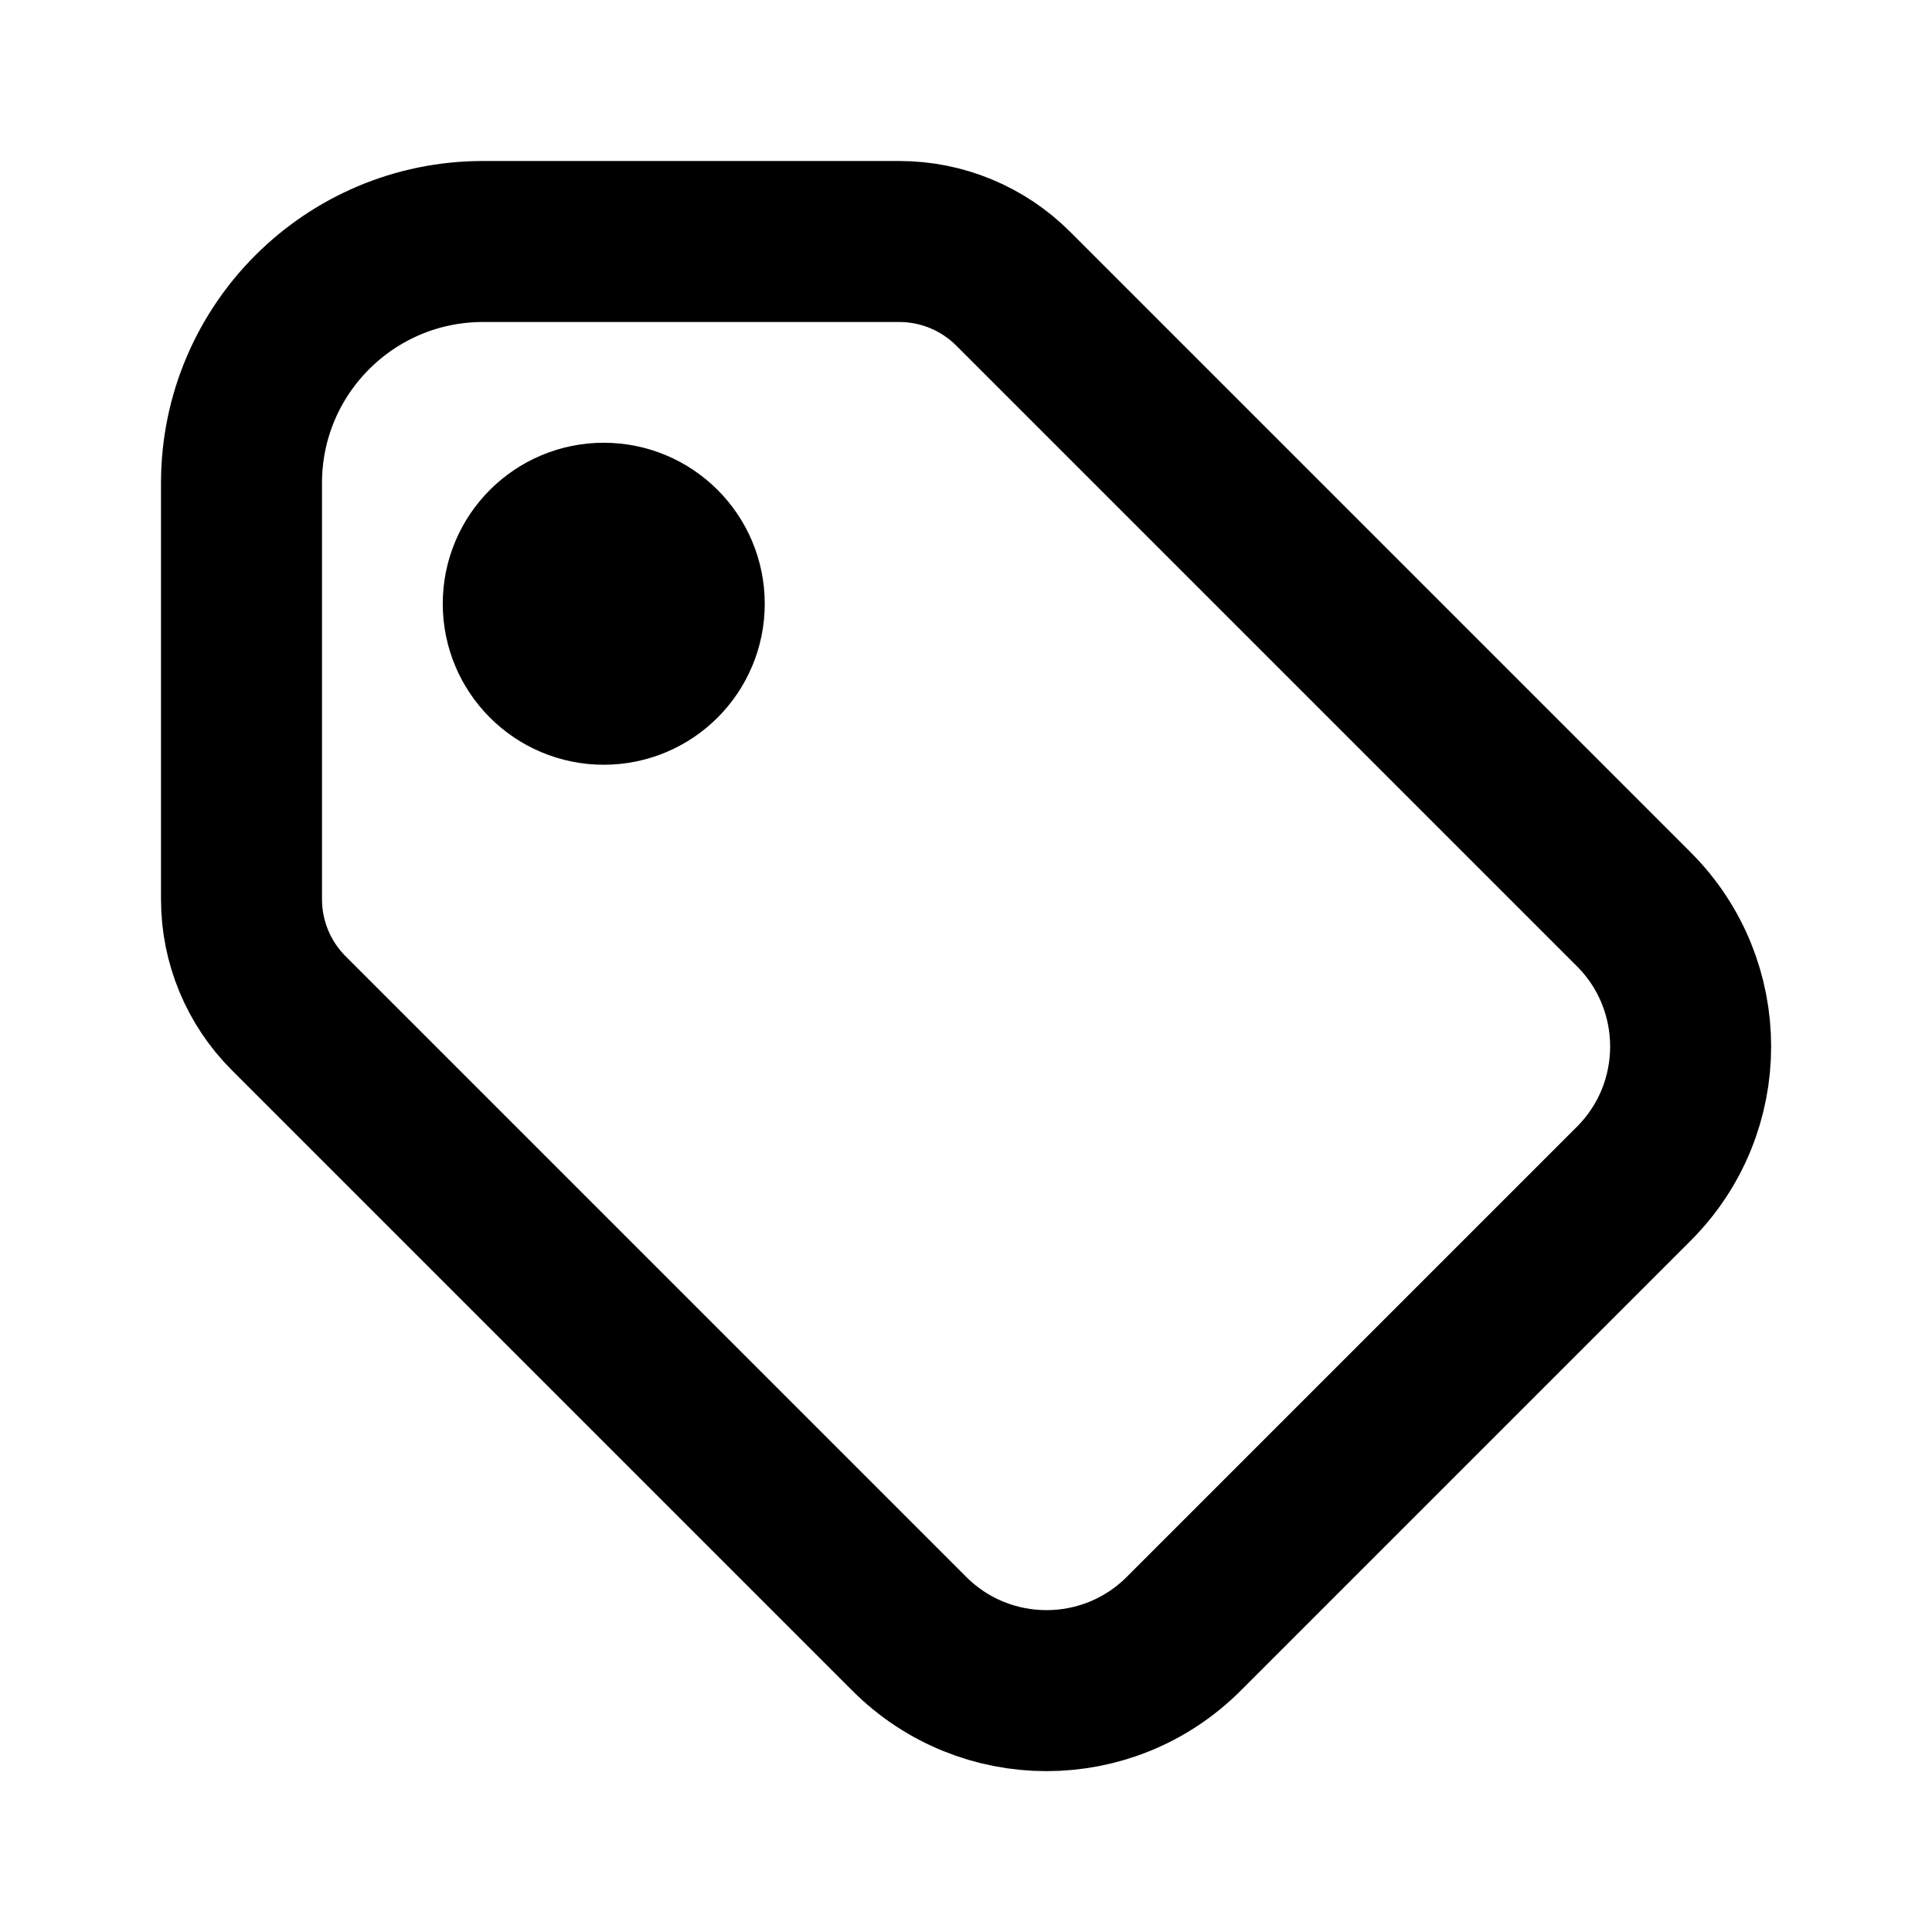
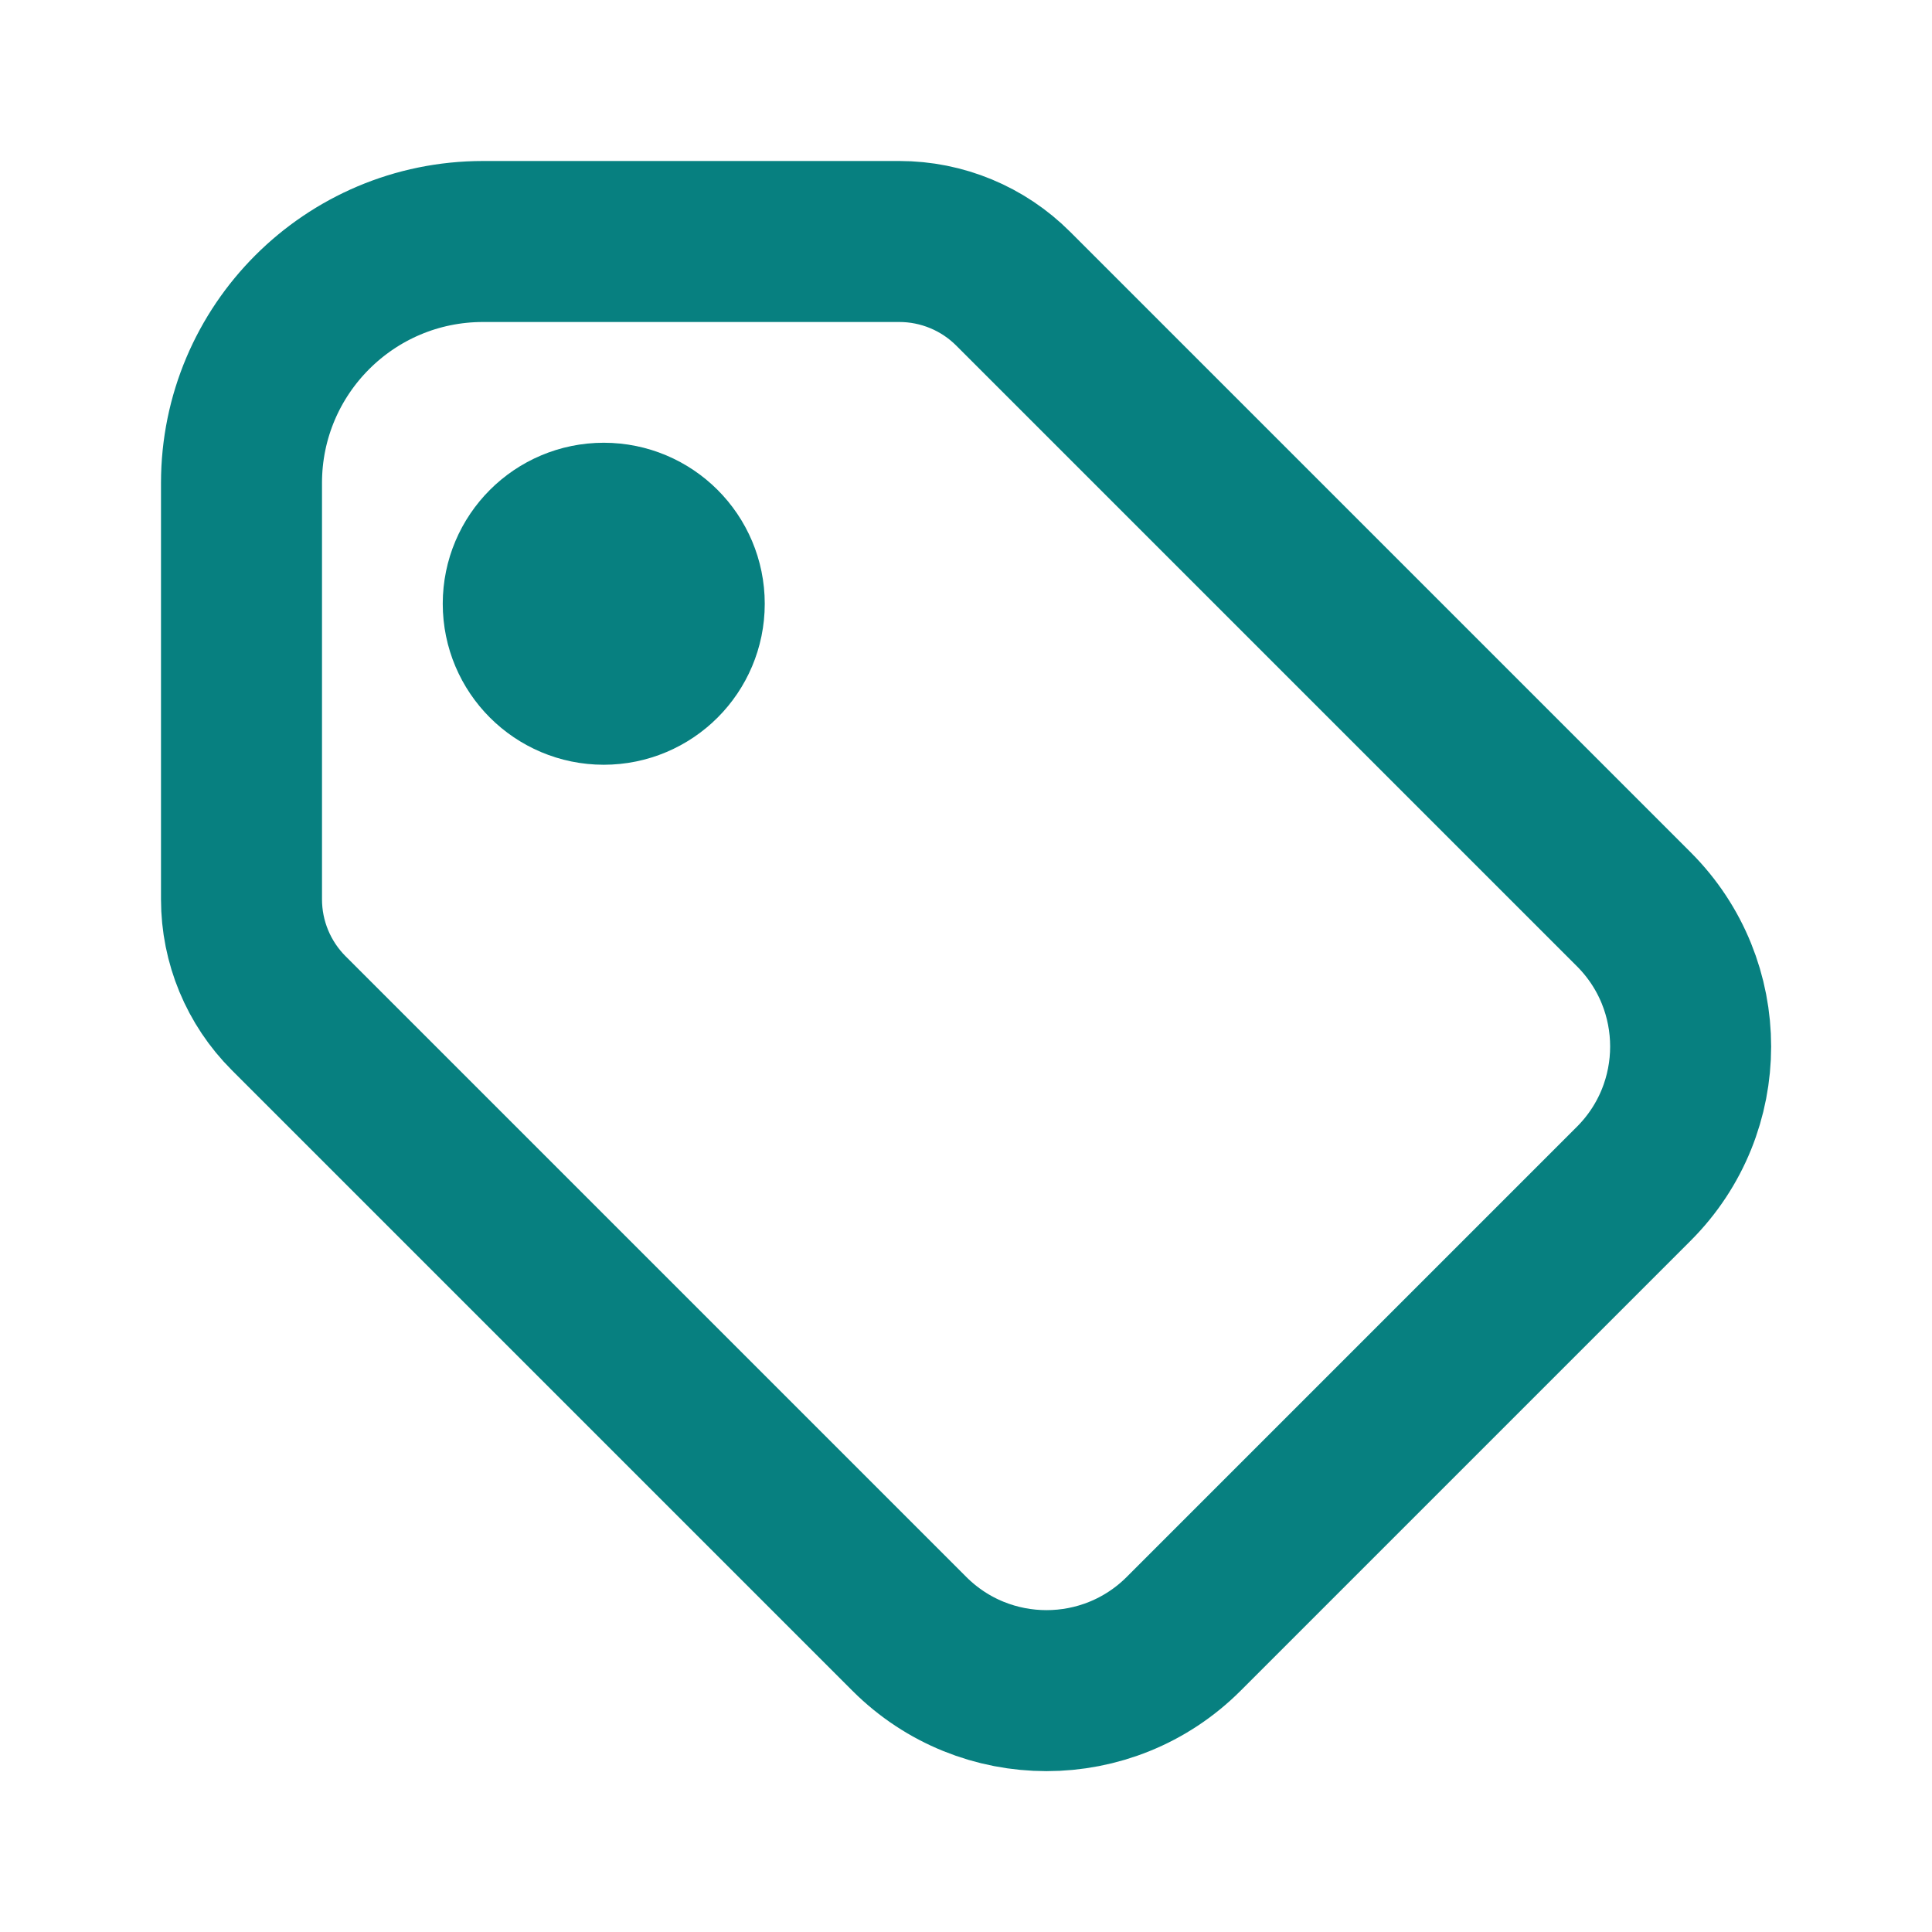
- <svg xmlns="http://www.w3.org/2000/svg" width="24" height="24" viewBox="0 0 24 24" fill="none" stroke="currentColor" stroke-width="2" stroke-linecap="round" stroke-linejoin="round" class="icon icon-tabler icons-tabler-outline icon-tabler-tag">
+ <svg xmlns="http://www.w3.org/2000/svg" width="24" height="24" viewBox="0 0 24 24" fill="none" stroke="#078080" stroke-width="2" stroke-linecap="round" stroke-linejoin="round" class="icon icon-tabler icons-tabler-outline icon-tabler-tag">
  <path stroke="none" d="M0 0h24v24H0z" fill="none" />
  <path d="M7.5 7.5m-1 0a1 1 0 1 0 2 0a1 1 0 1 0 -2 0" />
  <path d="M3 6v5.172a2 2 0 0 0 .586 1.414l7.71 7.71a2.41 2.41 0 0 0 3.408 0l5.592 -5.592a2.41 2.41 0 0 0 0 -3.408l-7.71 -7.71a2 2 0 0 0 -1.414 -.586h-5.172a3 3 0 0 0 -3 3z" />
</svg>
